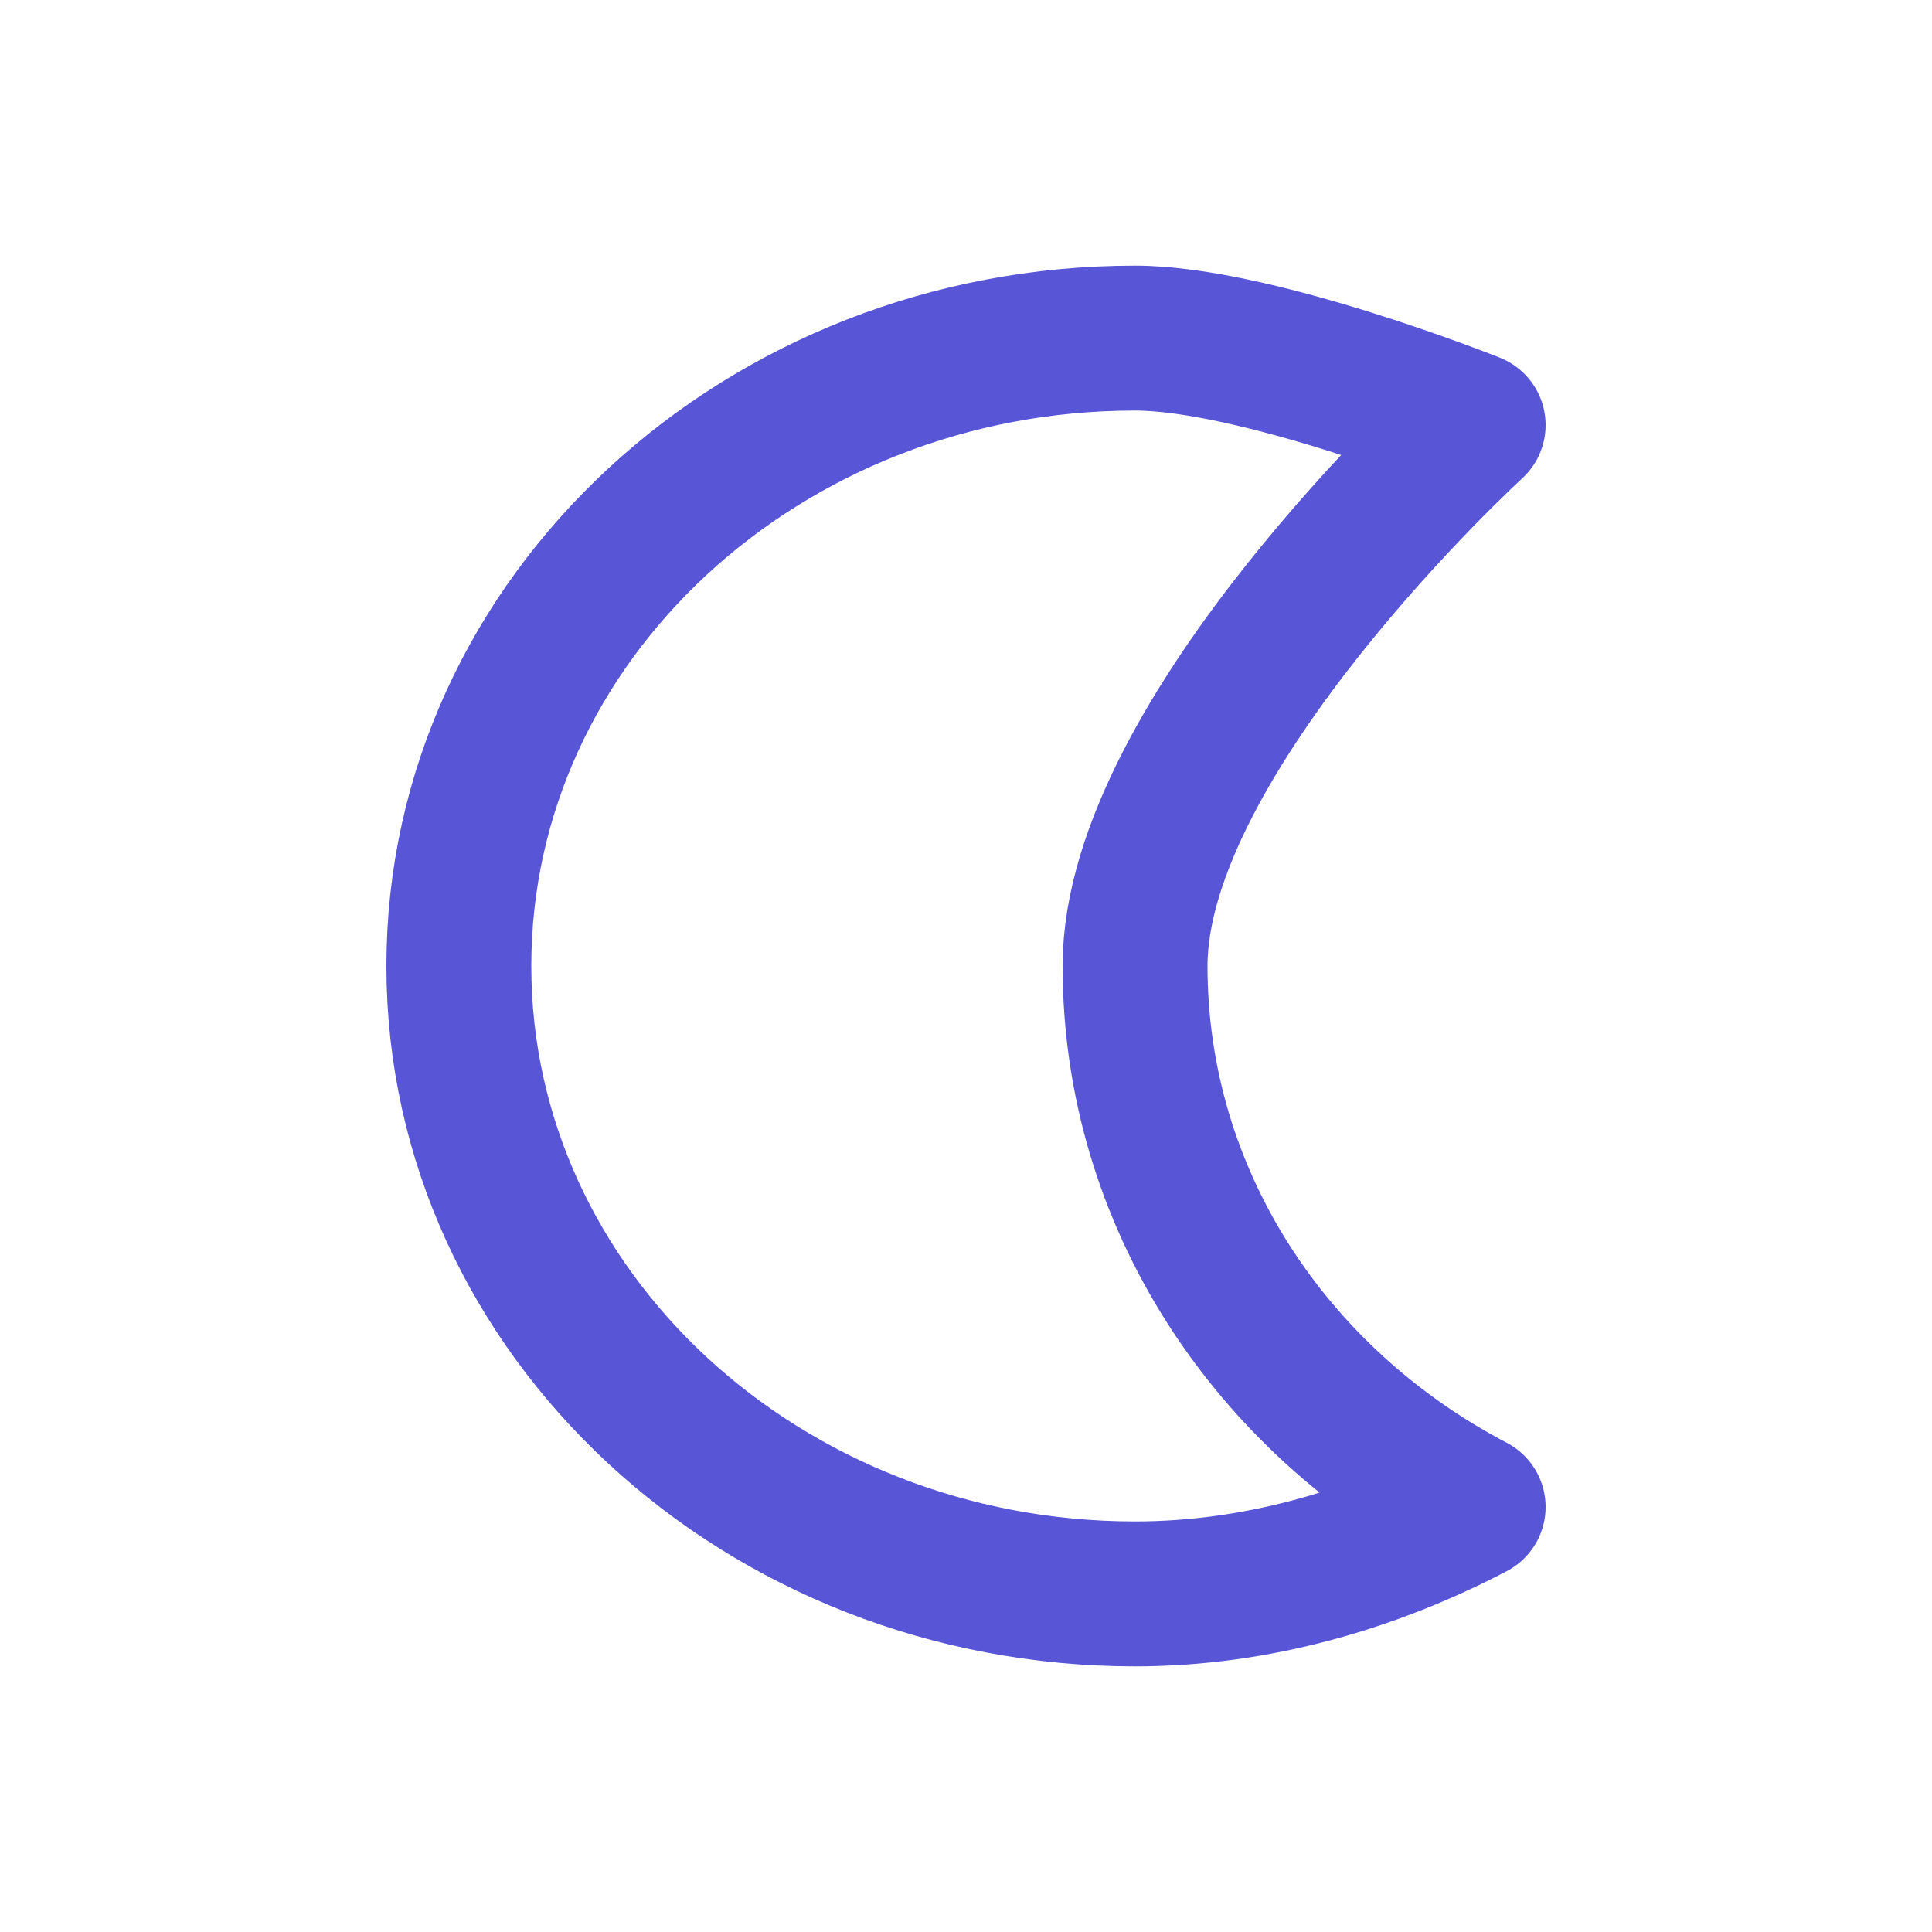
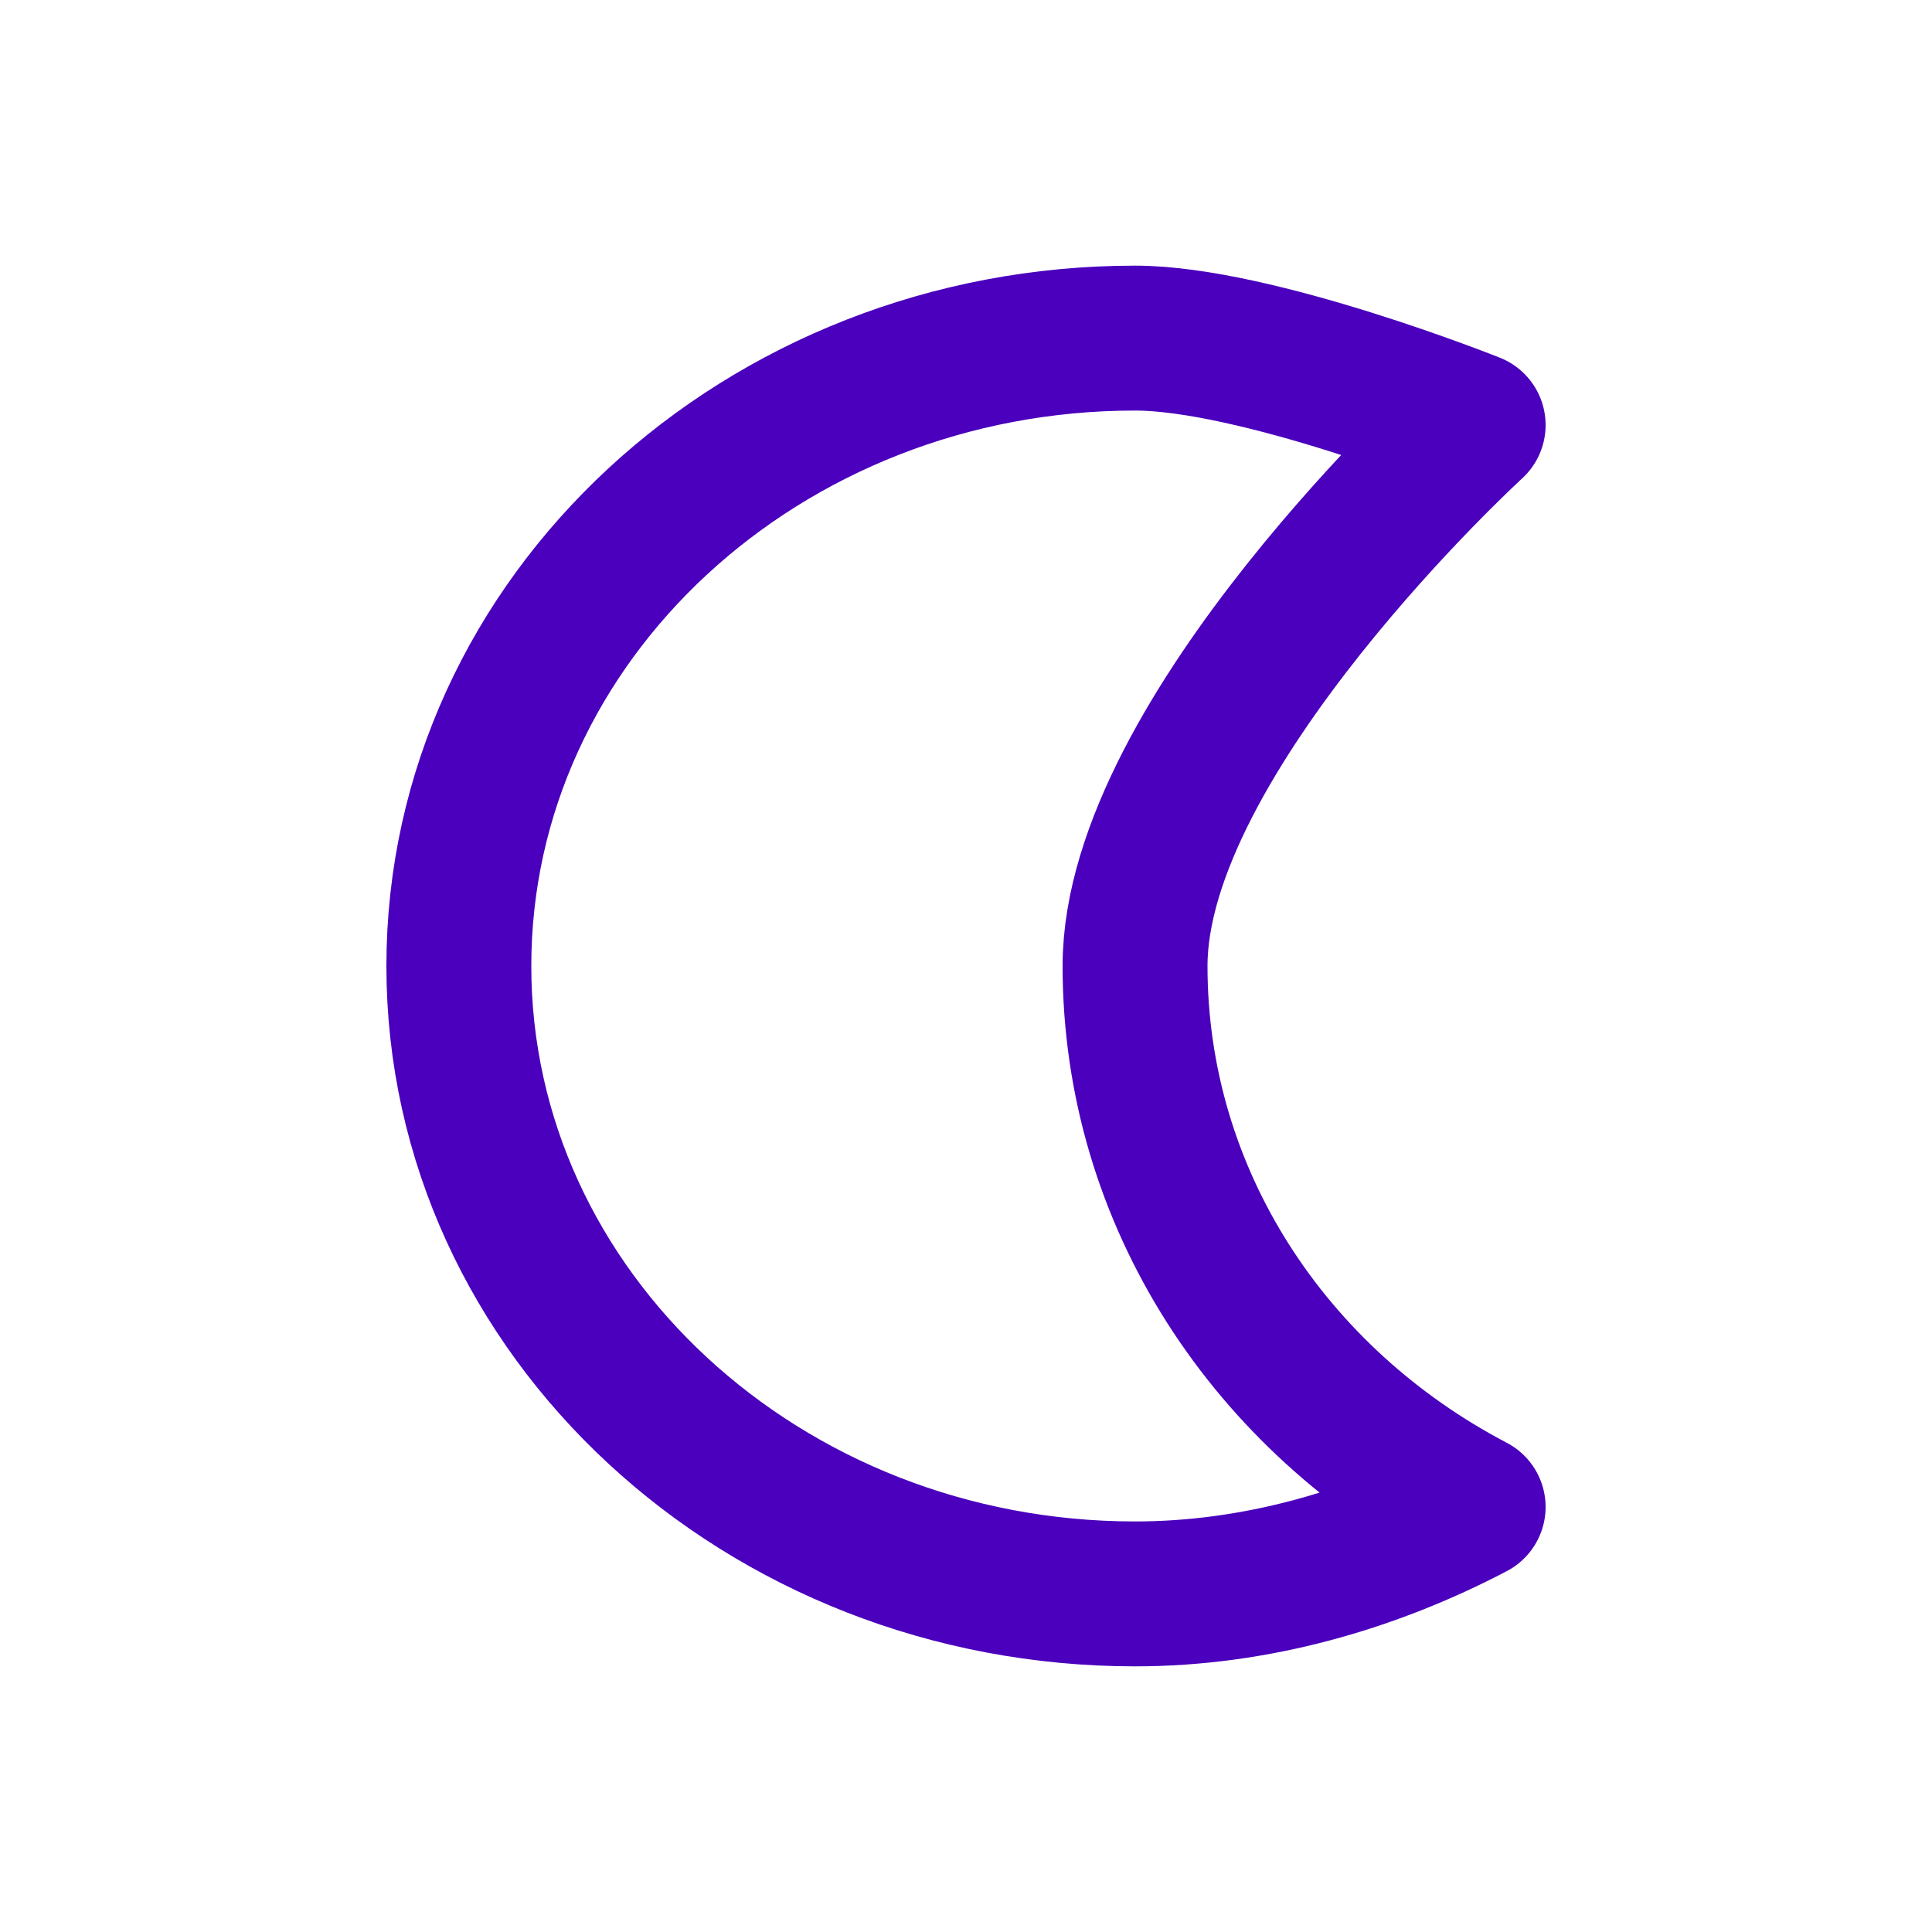
<svg xmlns="http://www.w3.org/2000/svg" version="1.1" id="Layer_1" x="0px" y="0px" viewBox="0 0 40 40" style="enable-background:new 0 0 40 40;" xml:space="preserve">
  <style type="text/css">
- 	.st0{fill:none;stroke:#5856D6;stroke-width:3;stroke-linejoin:round;}
+ 	.st0{fill:none;stroke:#4A00BD;stroke-width:3;stroke-linejoin:round;}
</style>
  <g id="Symbols">
    <g id="ic_luna_void" transform="translate(2, 2)">
      <path id="ic_brightness_2" class="st0" d="M21.5,5c-7.7,0-14,5.8-14,13s6.3,13,14,13c2.5,0,4.9-0.7,7-1.8c-4.2-2.2-7-6.4-7-11.2    s7-11.2,7-11.2S24,5,21.5,5z" />
    </g>
  </g>
</svg>
